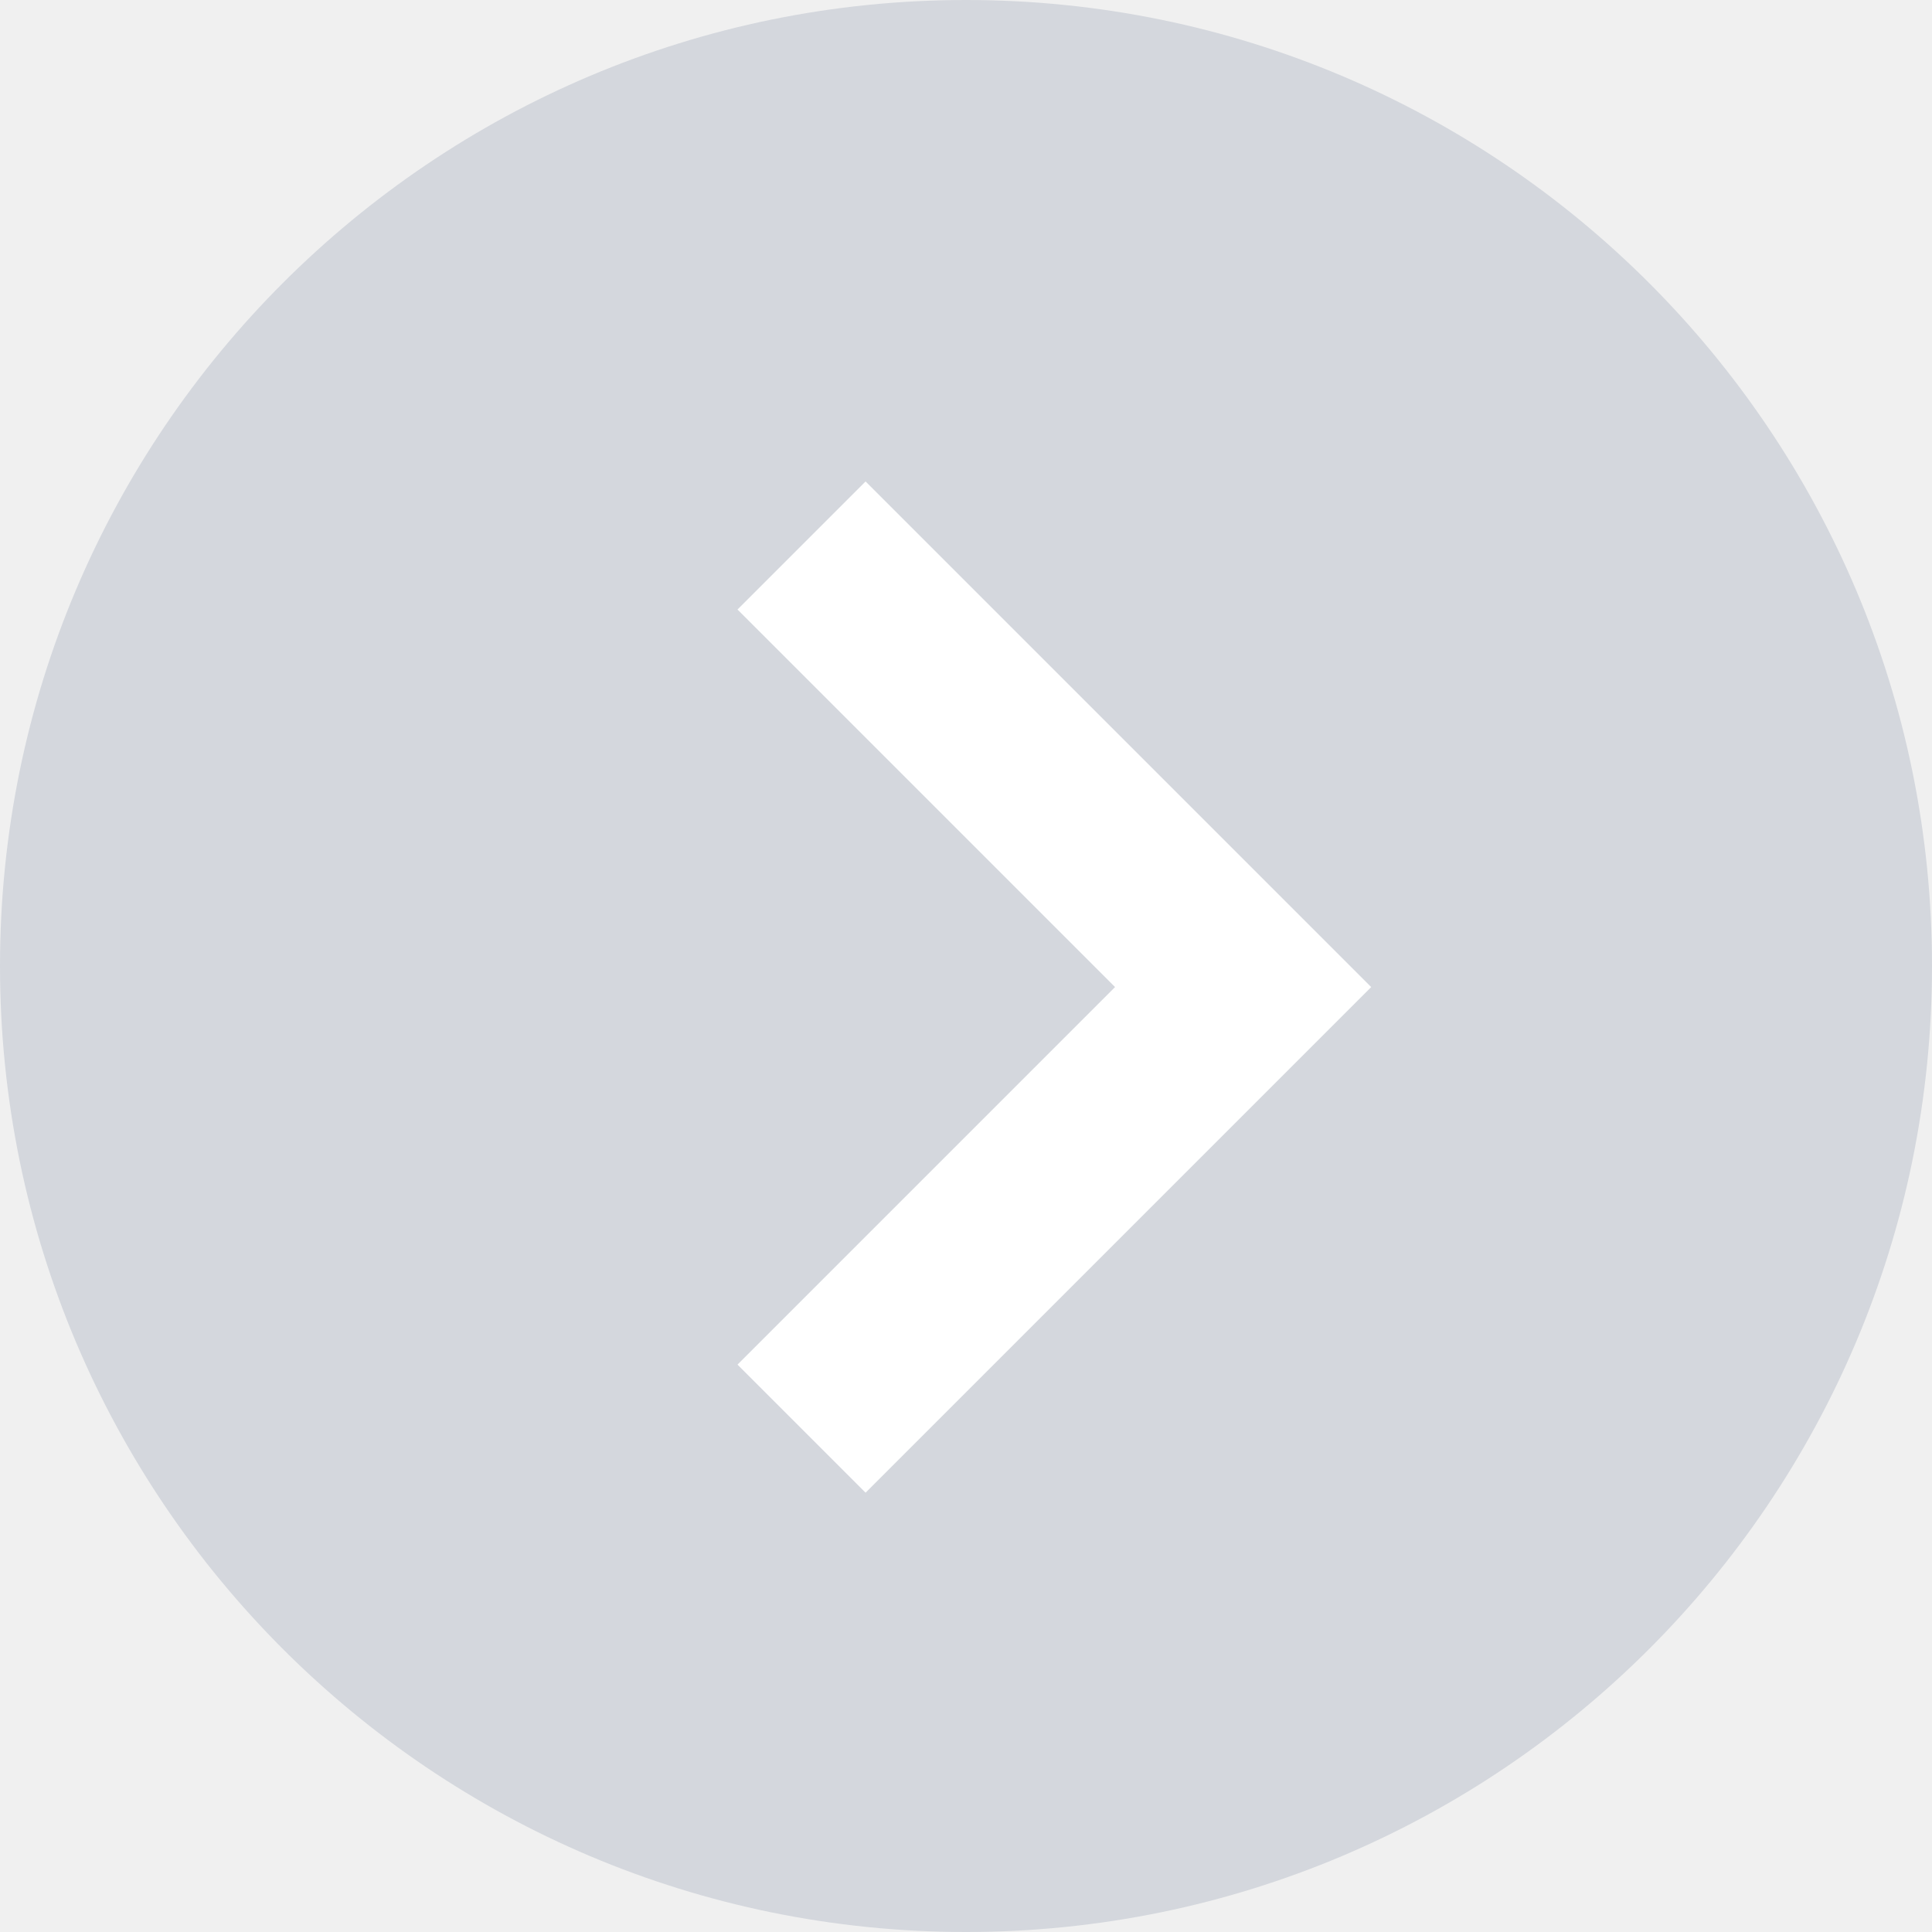
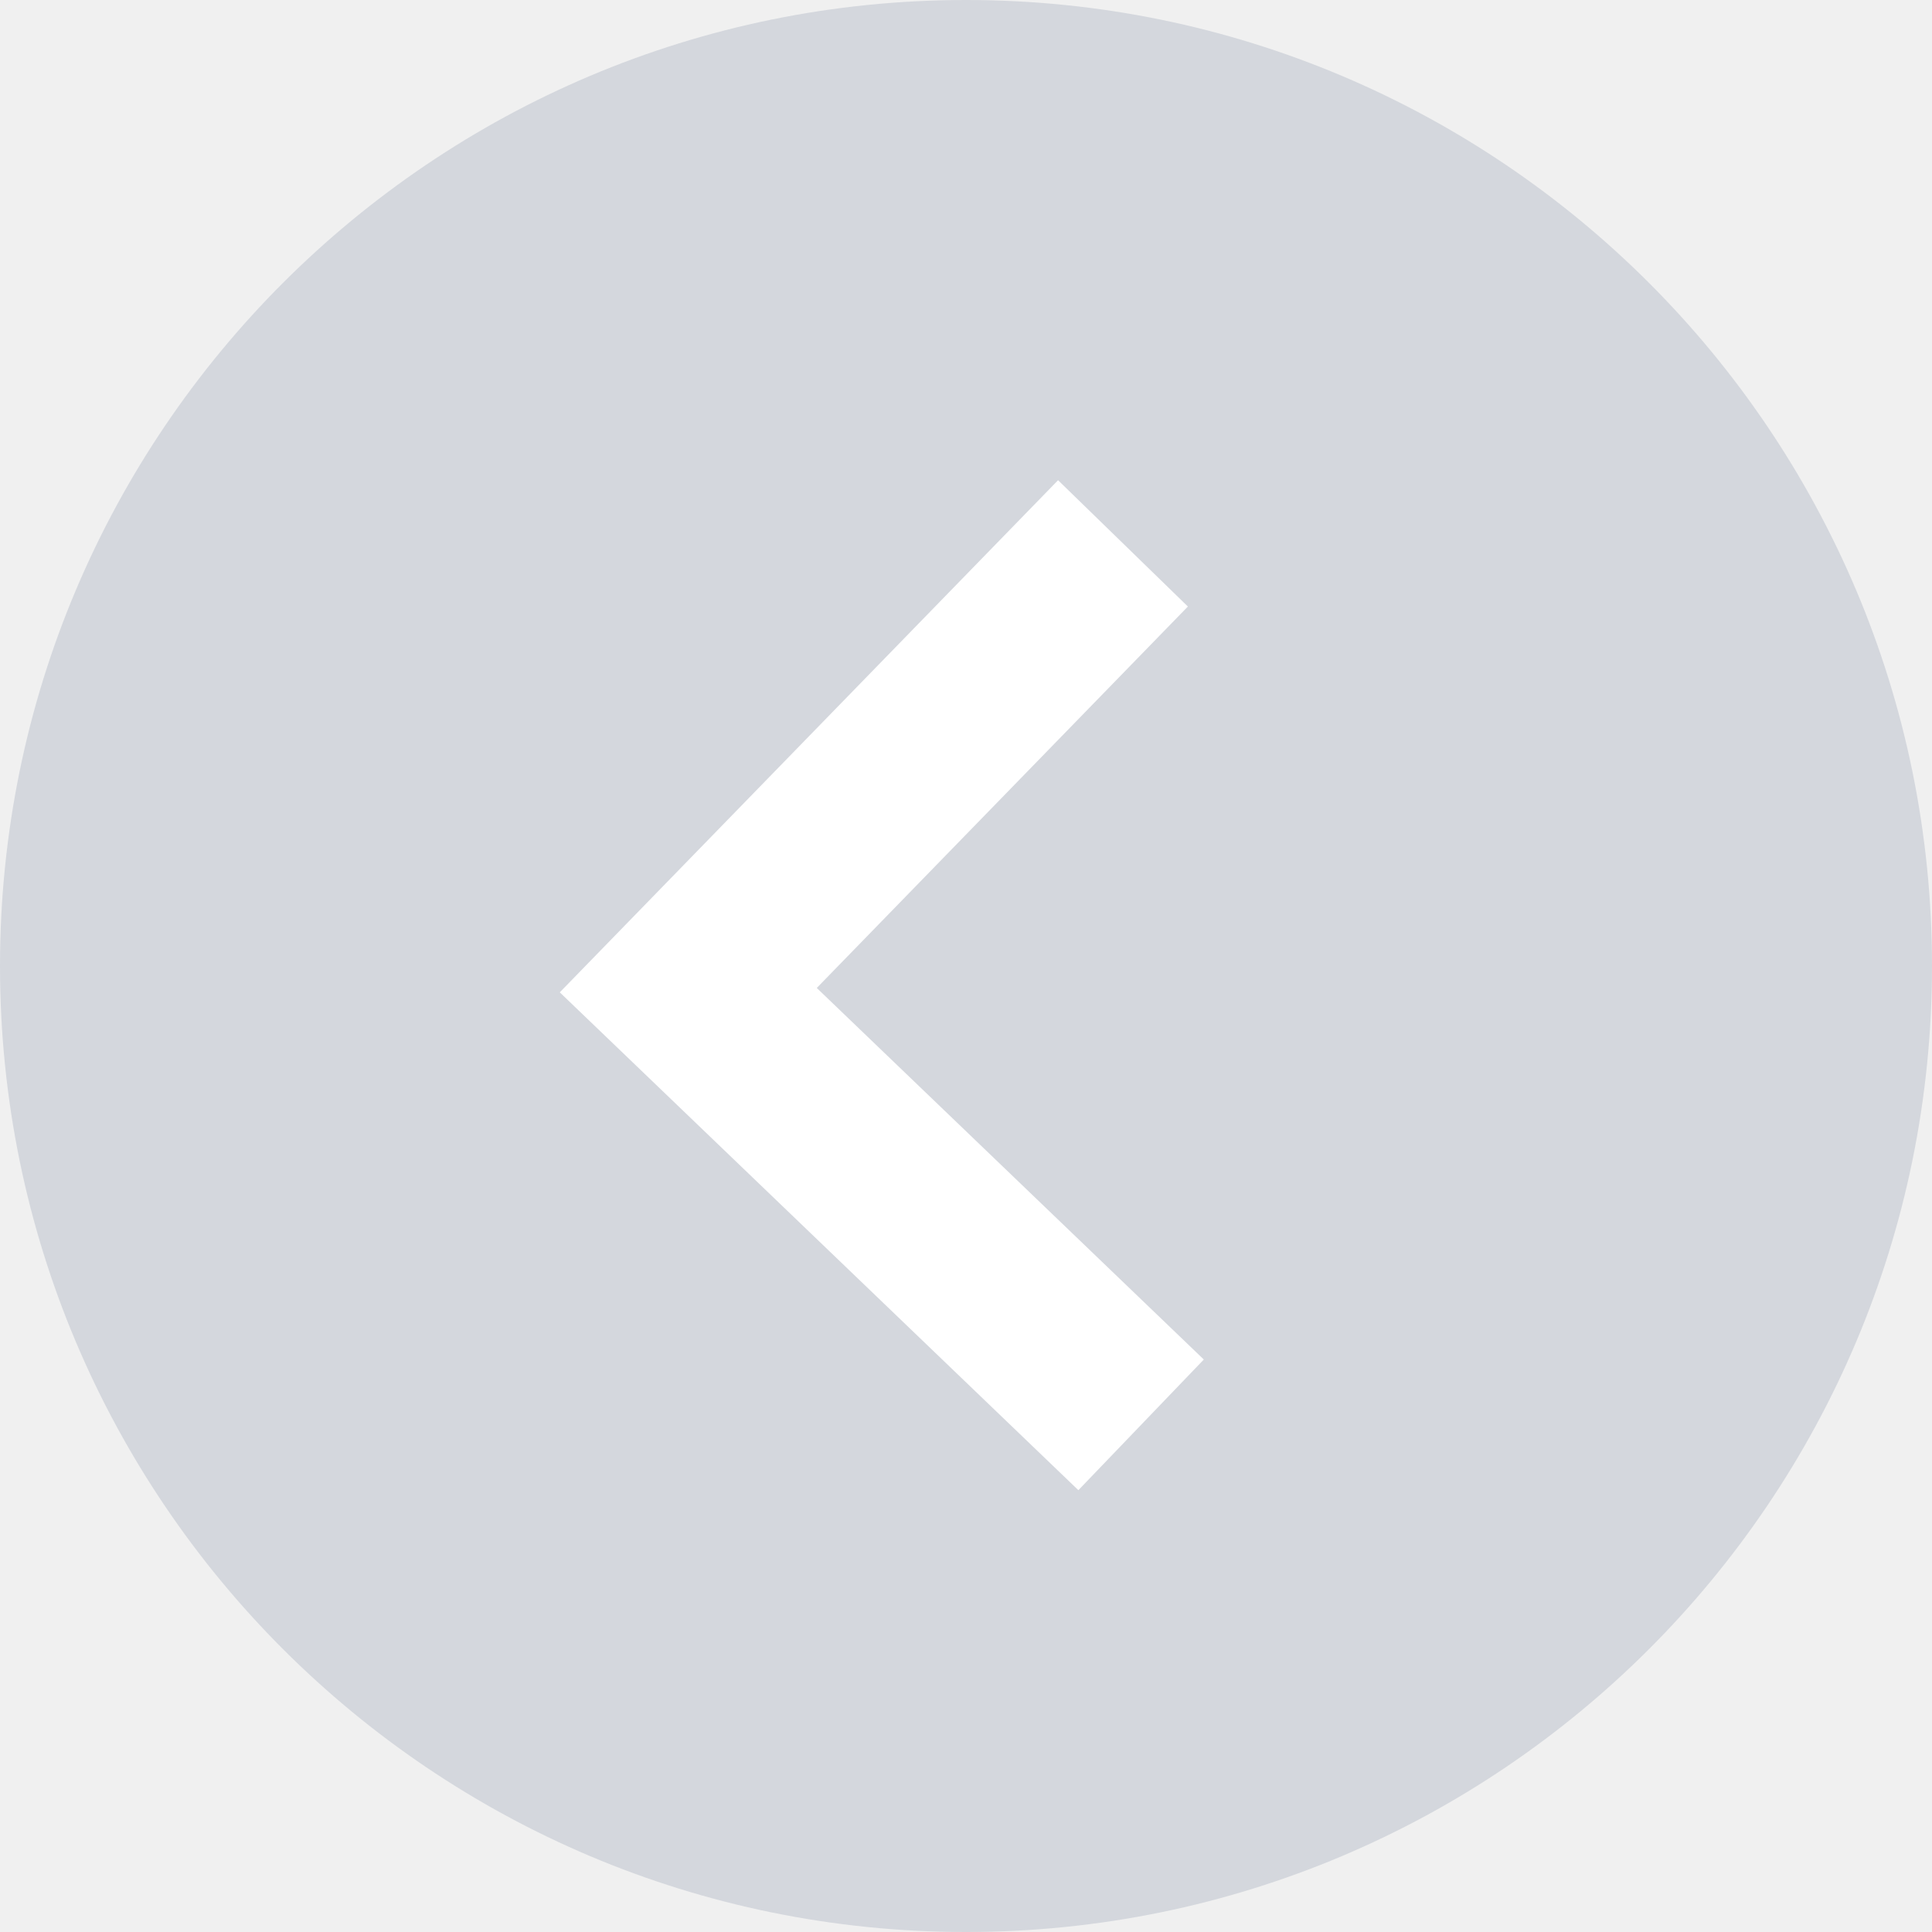
- <svg xmlns="http://www.w3.org/2000/svg" id="RowArrow" width="32" height="32" viewBox="0 0 32 32">
-   <circle id="Ellipse_19" data-name="Ellipse 19" cx="16" cy="16" r="16" fill="#d4d7dd" />
-   <path id="Path_293" data-name="Path 293" d="M3320.258-990l7.314,7.314-7.314,7.314" transform="translate(-3306.982 999.035)" fill="none" stroke="#fff" stroke-width="3" />
+ <svg xmlns="http://www.w3.org/2000/svg" version="1.1" id="RowArrow" x="0px" y="0px" viewBox="0 0 32 32" style="enable-background:new 0 0 32 32;" xml:space="preserve">
+   <style type="text/css">
+ 	.st0{fill:#D4D7DD;}
+ 	.st1{fill:none;stroke:#FFFFFF;stroke-width:3;}
+ </style>
+   <circle id="Ellipse_19" class="st0" cx="16" cy="16" r="16" />
+   <path id="Path_293" class="st1" d="M18.9,23.6l-7.5-7.2L18.6,9" />
</svg>
